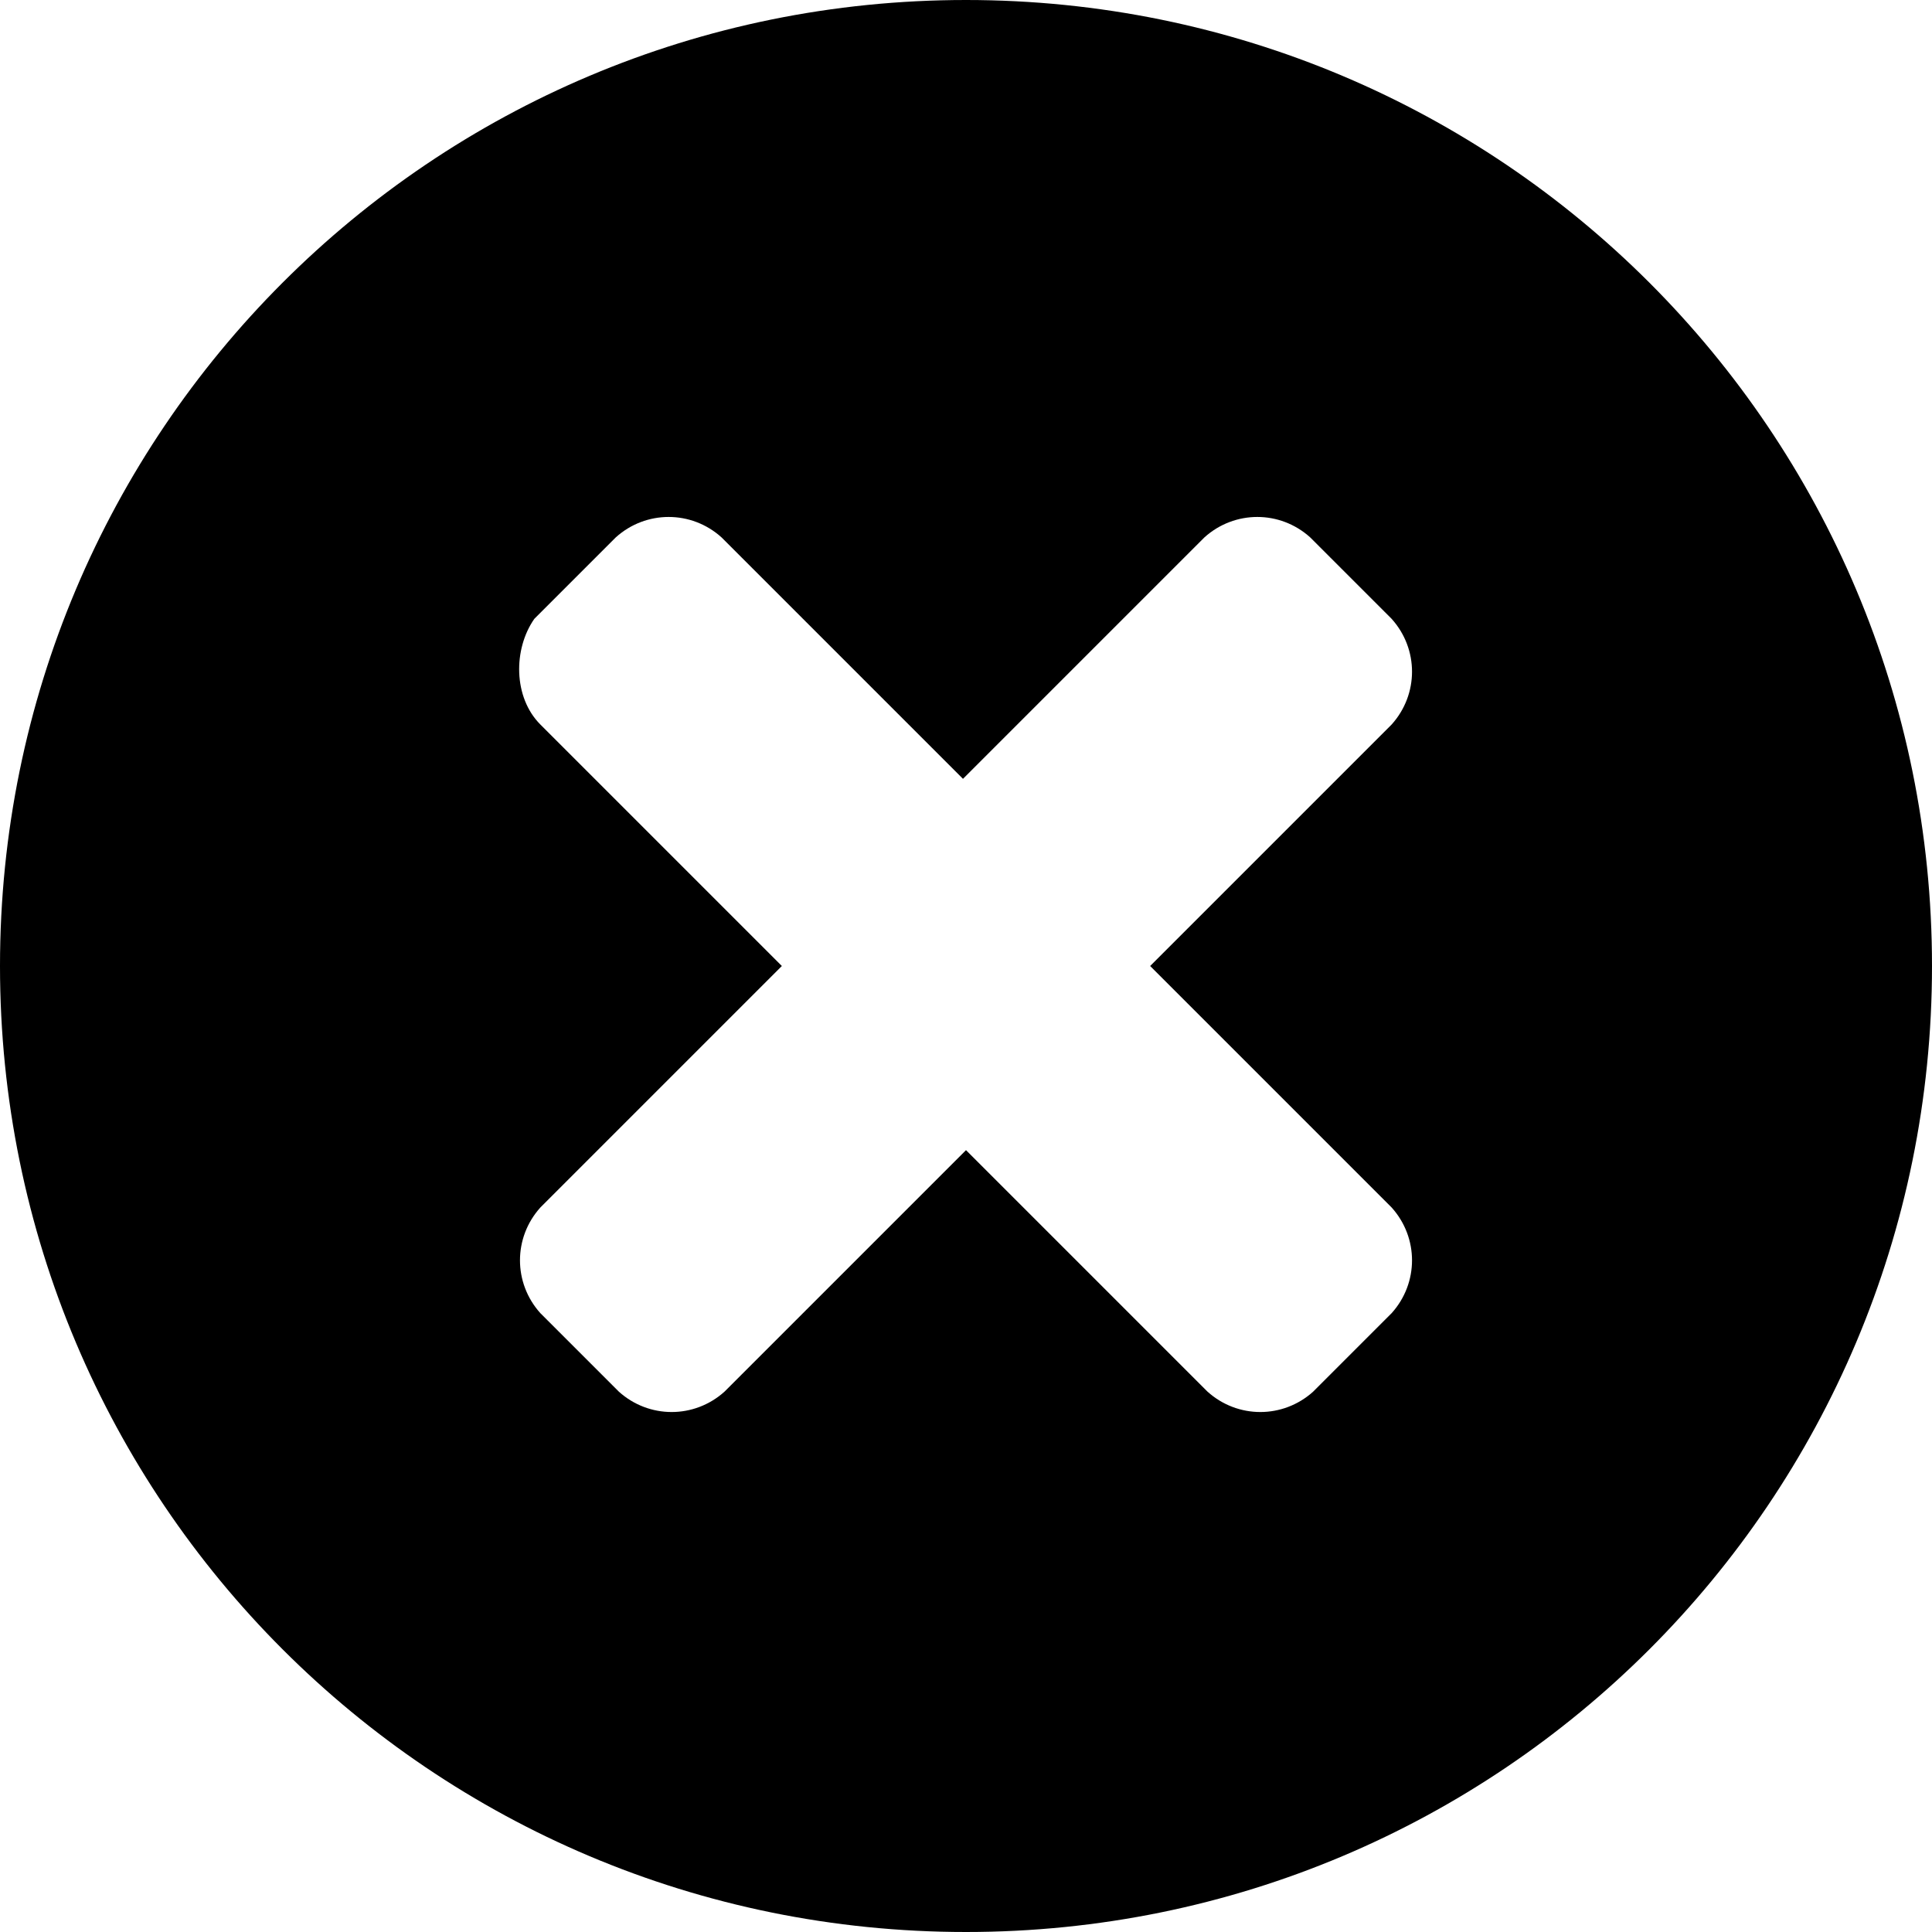
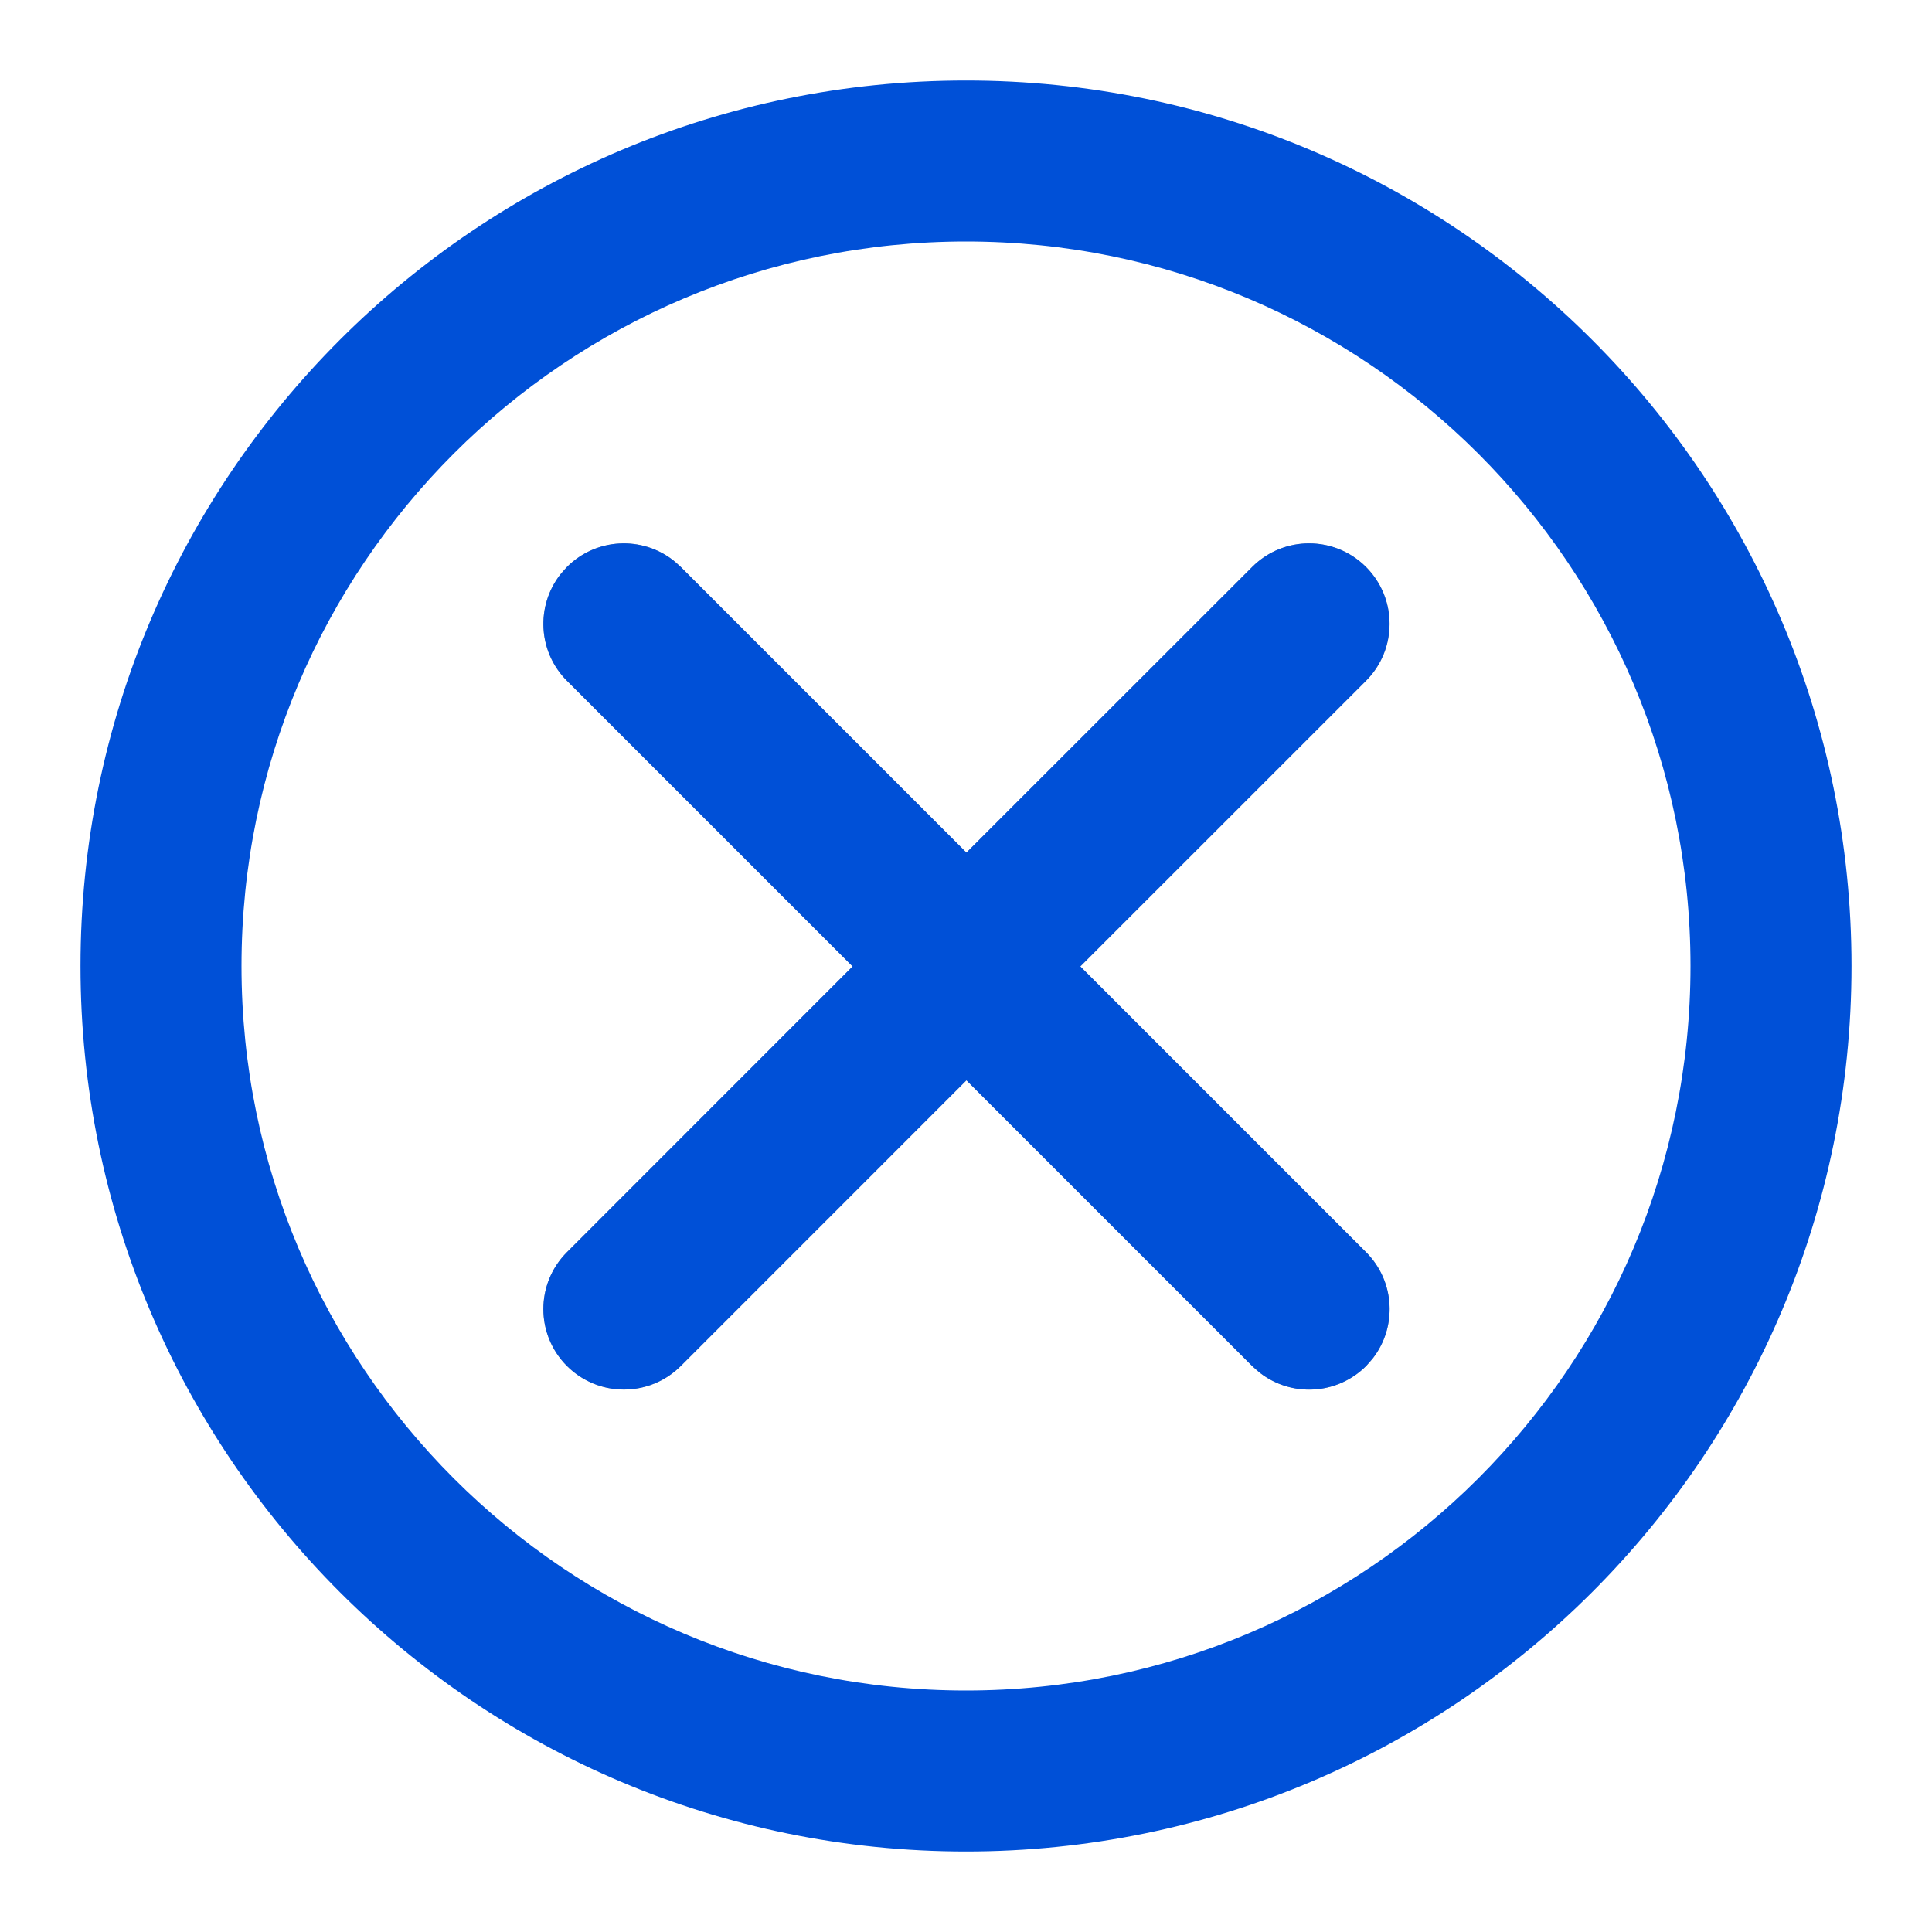
- <svg xmlns="http://www.w3.org/2000/svg" version="1.1" id="Calque_1" x="0px" y="0px" viewBox="0 0 64 64" style="enable-background:new 0 0 64 64;" xml:space="preserve">
-   <path d="M32,0c17.7,0,32,14.3,32,32S49.7,64,32,64S0,49.7,0,32S14.3,0,32,0z M17.9,24l8,8l-8,8c-0.9,1-0.9,2.5,0,3.5l1.3,1.3  l1.3,1.3c1,0.9,2.5,0.9,3.5,0l8-8l8,8c1,0.9,2.5,0.9,3.5,0l1.3-1.3l1.3-1.3c0.9-1,0.9-2.5,0-3.5l-8-8l8-8c0.9-1,0.9-2.5,0-3.5  l-2.7-2.7c-1-0.9-2.5-0.9-3.5,0l-8,8l-8-8c-1-0.9-2.5-0.9-3.5,0l-2.7,2.7C17,21.5,17,23.1,17.9,24z" />
+ <svg xmlns="http://www.w3.org/2000/svg" width="24px" height="24px" viewBox="0 0 24 24" version="1.1">
+   <g id="Icons/System/error-circle" stroke="none" stroke-width="1" fill="none" fill-rule="evenodd">
+     <g id="Modèle" transform="translate(7.75, 7.75)" stroke="#979797" stroke-linecap="round" stroke-width="2">
+       <path d="M0,0 L8.512,8.512" id="Line" transform="translate(4.255899, 4.255899) scale(1, -1) translate(-4.255899, -4.255899) " />
+       <path d="M0,0 L8.512,8.512" id="Line" />
+     </g>
+     <path d="M12,1 C18.075,1 23,5.925 23,12 C23,18.075 18.075,23 12,23 C5.925,23 1,18.075 1,12 C1,5.925 5.925,1 12,1 Z M12,3 C7.029,3 3,7.029 3,12 C3,16.971 7.029,21 12,21 C16.971,21 21,16.971 21,12 C21,7.029 16.971,3 12,3 Z M8.363,6.96 L8.457,7.043 L12.005,10.591 L15.555,7.043 C15.945,6.652 16.578,6.652 16.969,7.043 C17.359,7.433 17.359,8.067 16.969,8.457 L13.42,12.005 L16.97,15.555 C17.33,15.916 17.358,16.483 17.053,16.875 L16.97,16.97 C16.609,17.33 16.042,17.358 15.65,17.053 L15.555,16.97 L12.005,13.42 L8.457,16.969 C8.067,17.359 7.433,17.359 7.043,16.969 C6.652,16.578 6.652,15.945 7.043,15.555 L10.591,12.005 L7.043,8.457 C6.682,8.097 6.655,7.529 6.96,7.137 L7.043,7.043 C7.403,6.682 7.971,6.655 8.363,6.96 Z" id="Color" fill="#0050D7" />
+   </g>
</svg>
